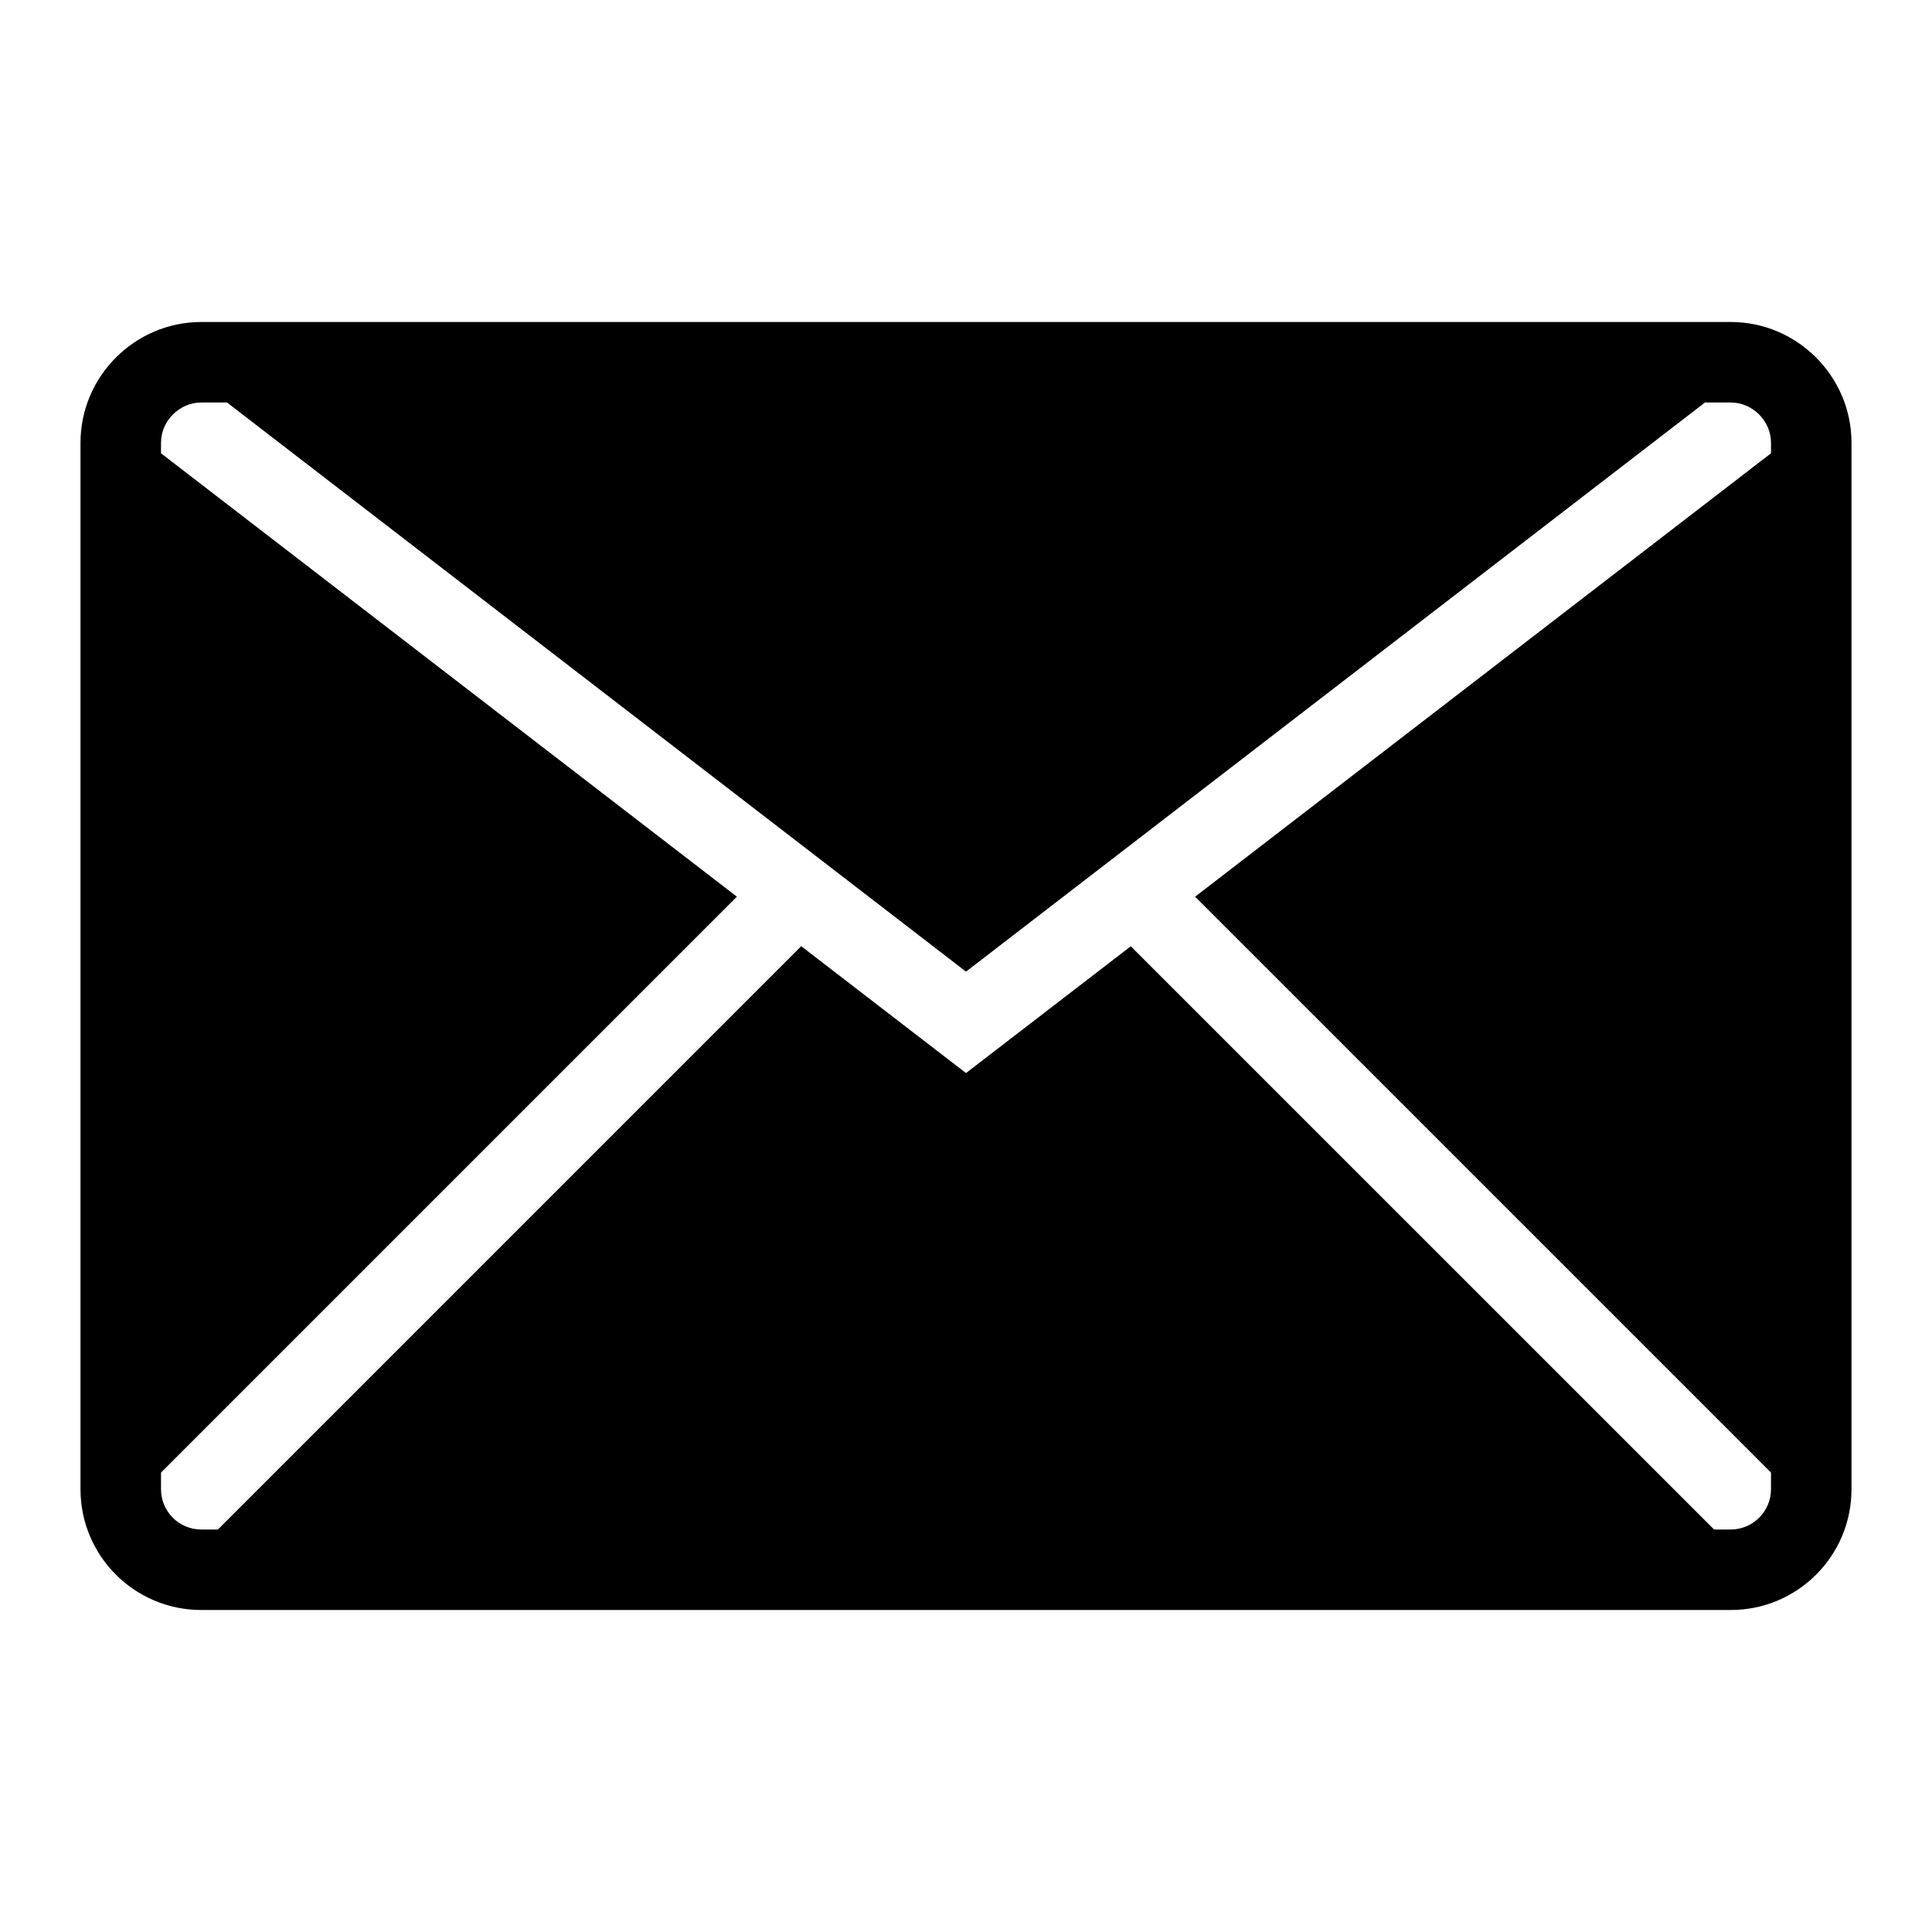
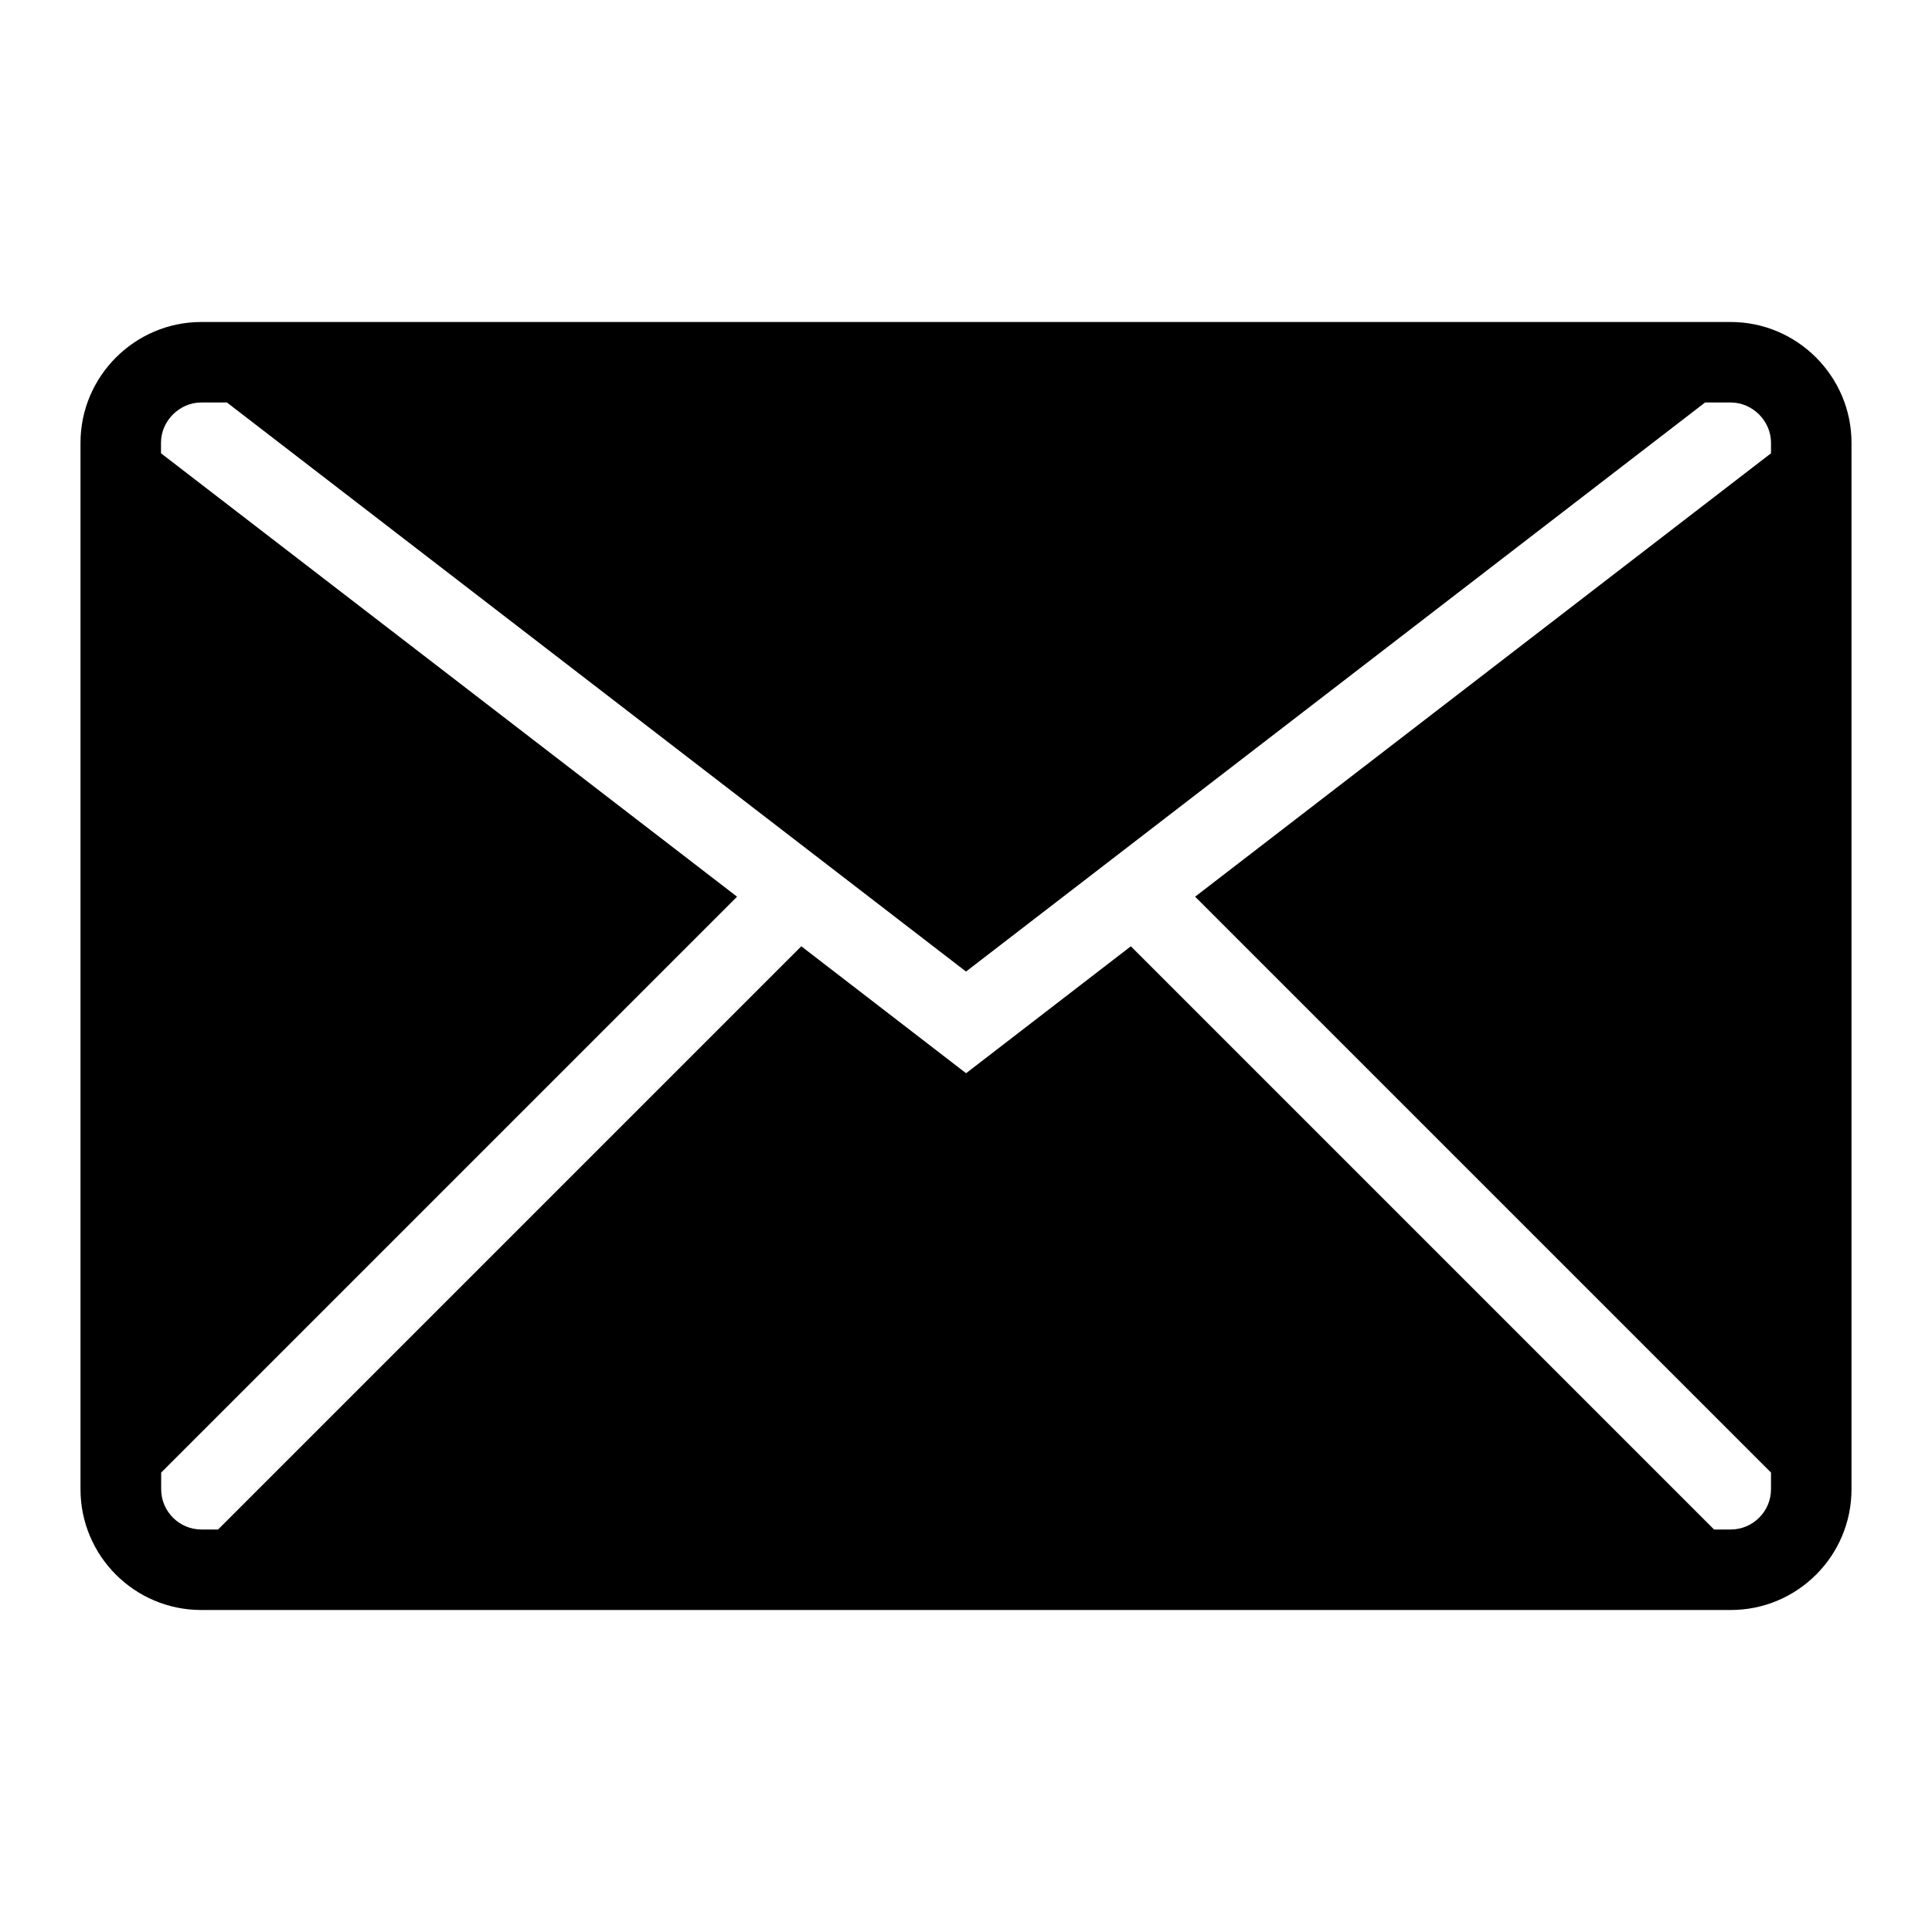
- <svg xmlns="http://www.w3.org/2000/svg" viewBox="0 0 24 24">
-   <path d="M21.5 4h-19C1.675 4 1 4.675 1 5.5v13A1.5 1.5 0 0 0 2.5 20h19a1.5 1.5 0 0 0 1.5-1.5v-13c0-.825-.675-1.5-1.5-1.5m.5 1.631-7.154 5.508L22 18.293v.207c0 .275-.225.5-.5.5h-.207l-7.246-7.245L12 13.33l-2.047-1.576L2.707 19H2.5a.5.5 0 0 1-.5-.5v-.207l7.154-7.154L2 5.631V5.5c0-.271.229-.5.5-.5h.32L12 12.07 21.18 5h.32c.271 0 .5.229.5.5z" />
-   <path d="M0 0h24v24H0z" style="fill:none" />
+ <svg xmlns="http://www.w3.org/2000/svg" id="icons" viewBox="0 0 24 24">
+   <path d="M21.5,4H2.5c-.825,0-1.5.675-1.5,1.5v13c0,.828.672,1.5,1.5,1.5h19c.828,0,1.5-.672,1.5-1.5V5.5c0-.825-.675-1.5-1.5-1.5ZM22,5.631l-7.154,5.508,7.154,7.154v.207c0,.275-.225.5-.5.5h-.207l-7.245-7.245-2.047,1.577-2.047-1.577-7.245,7.245h-.207c-.275,0-.5-.225-.5-.5v-.207l7.154-7.154L2,5.631v-.131c0-.271.229-.5.5-.5h.319l9.181,7.069,9.181-7.069h.319c.271,0,.5.229.5.5v.131Z" />
+   <rect width="24" height="24" fill="none" />
</svg>
